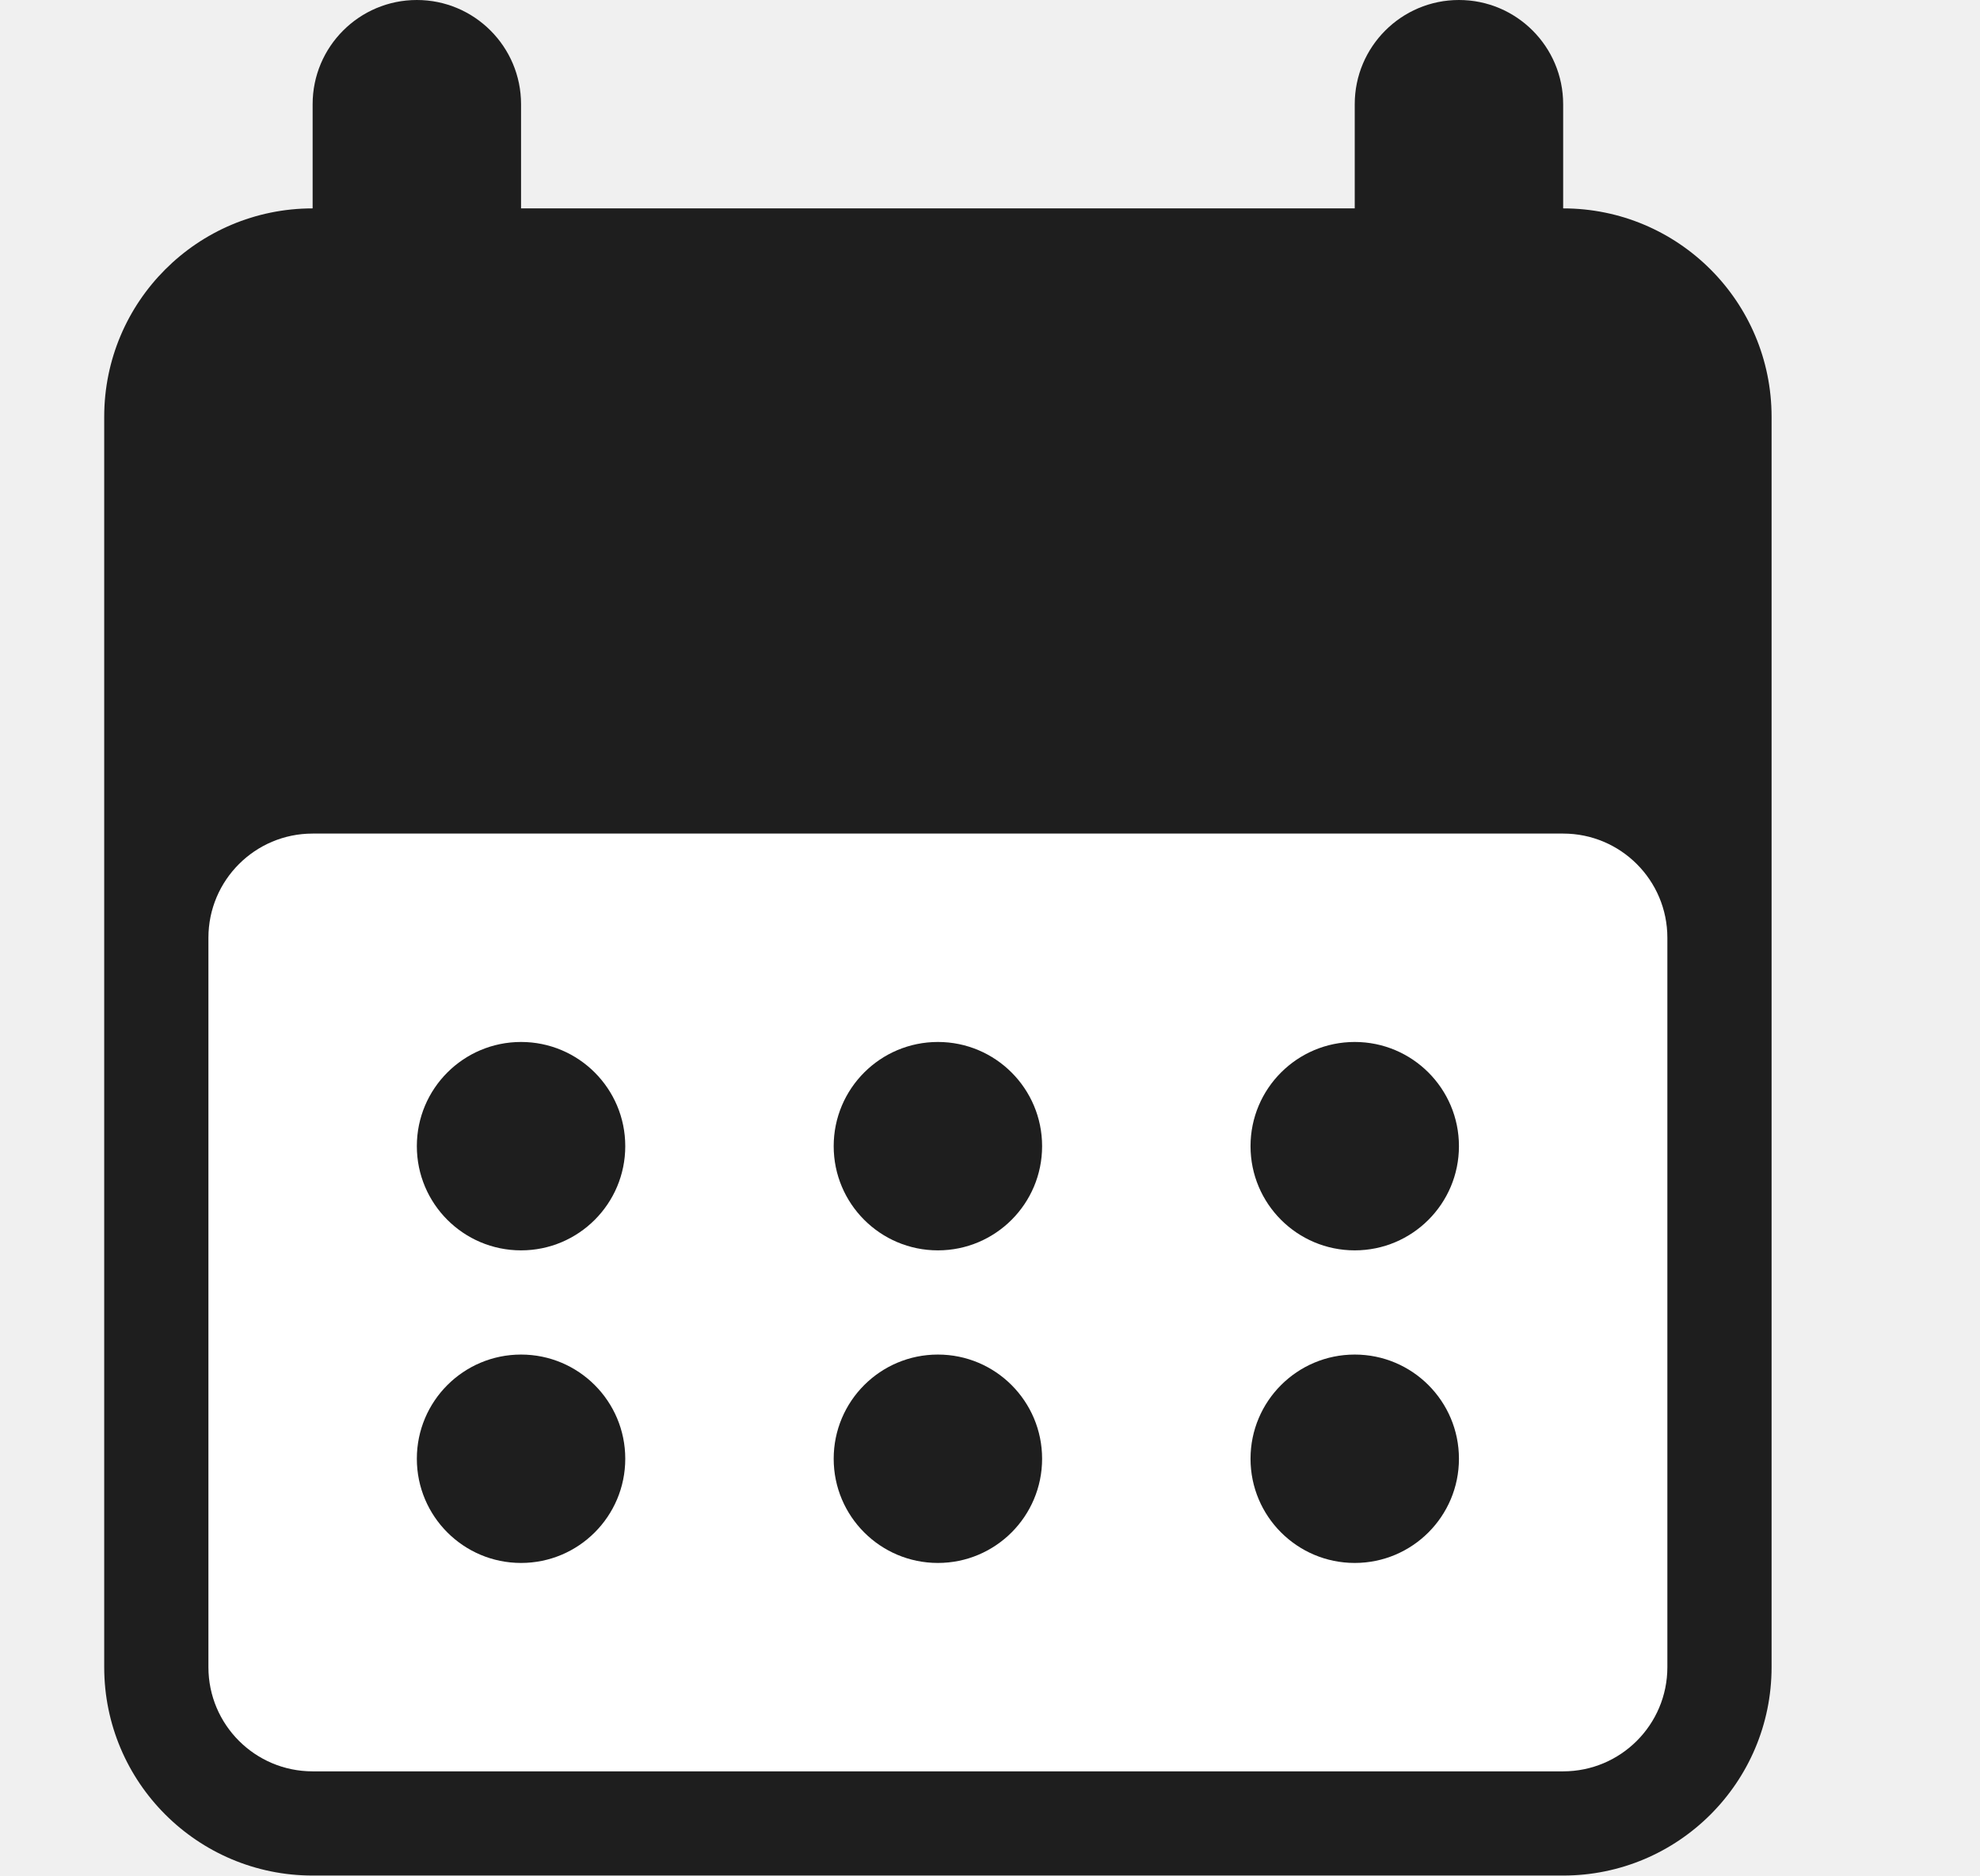
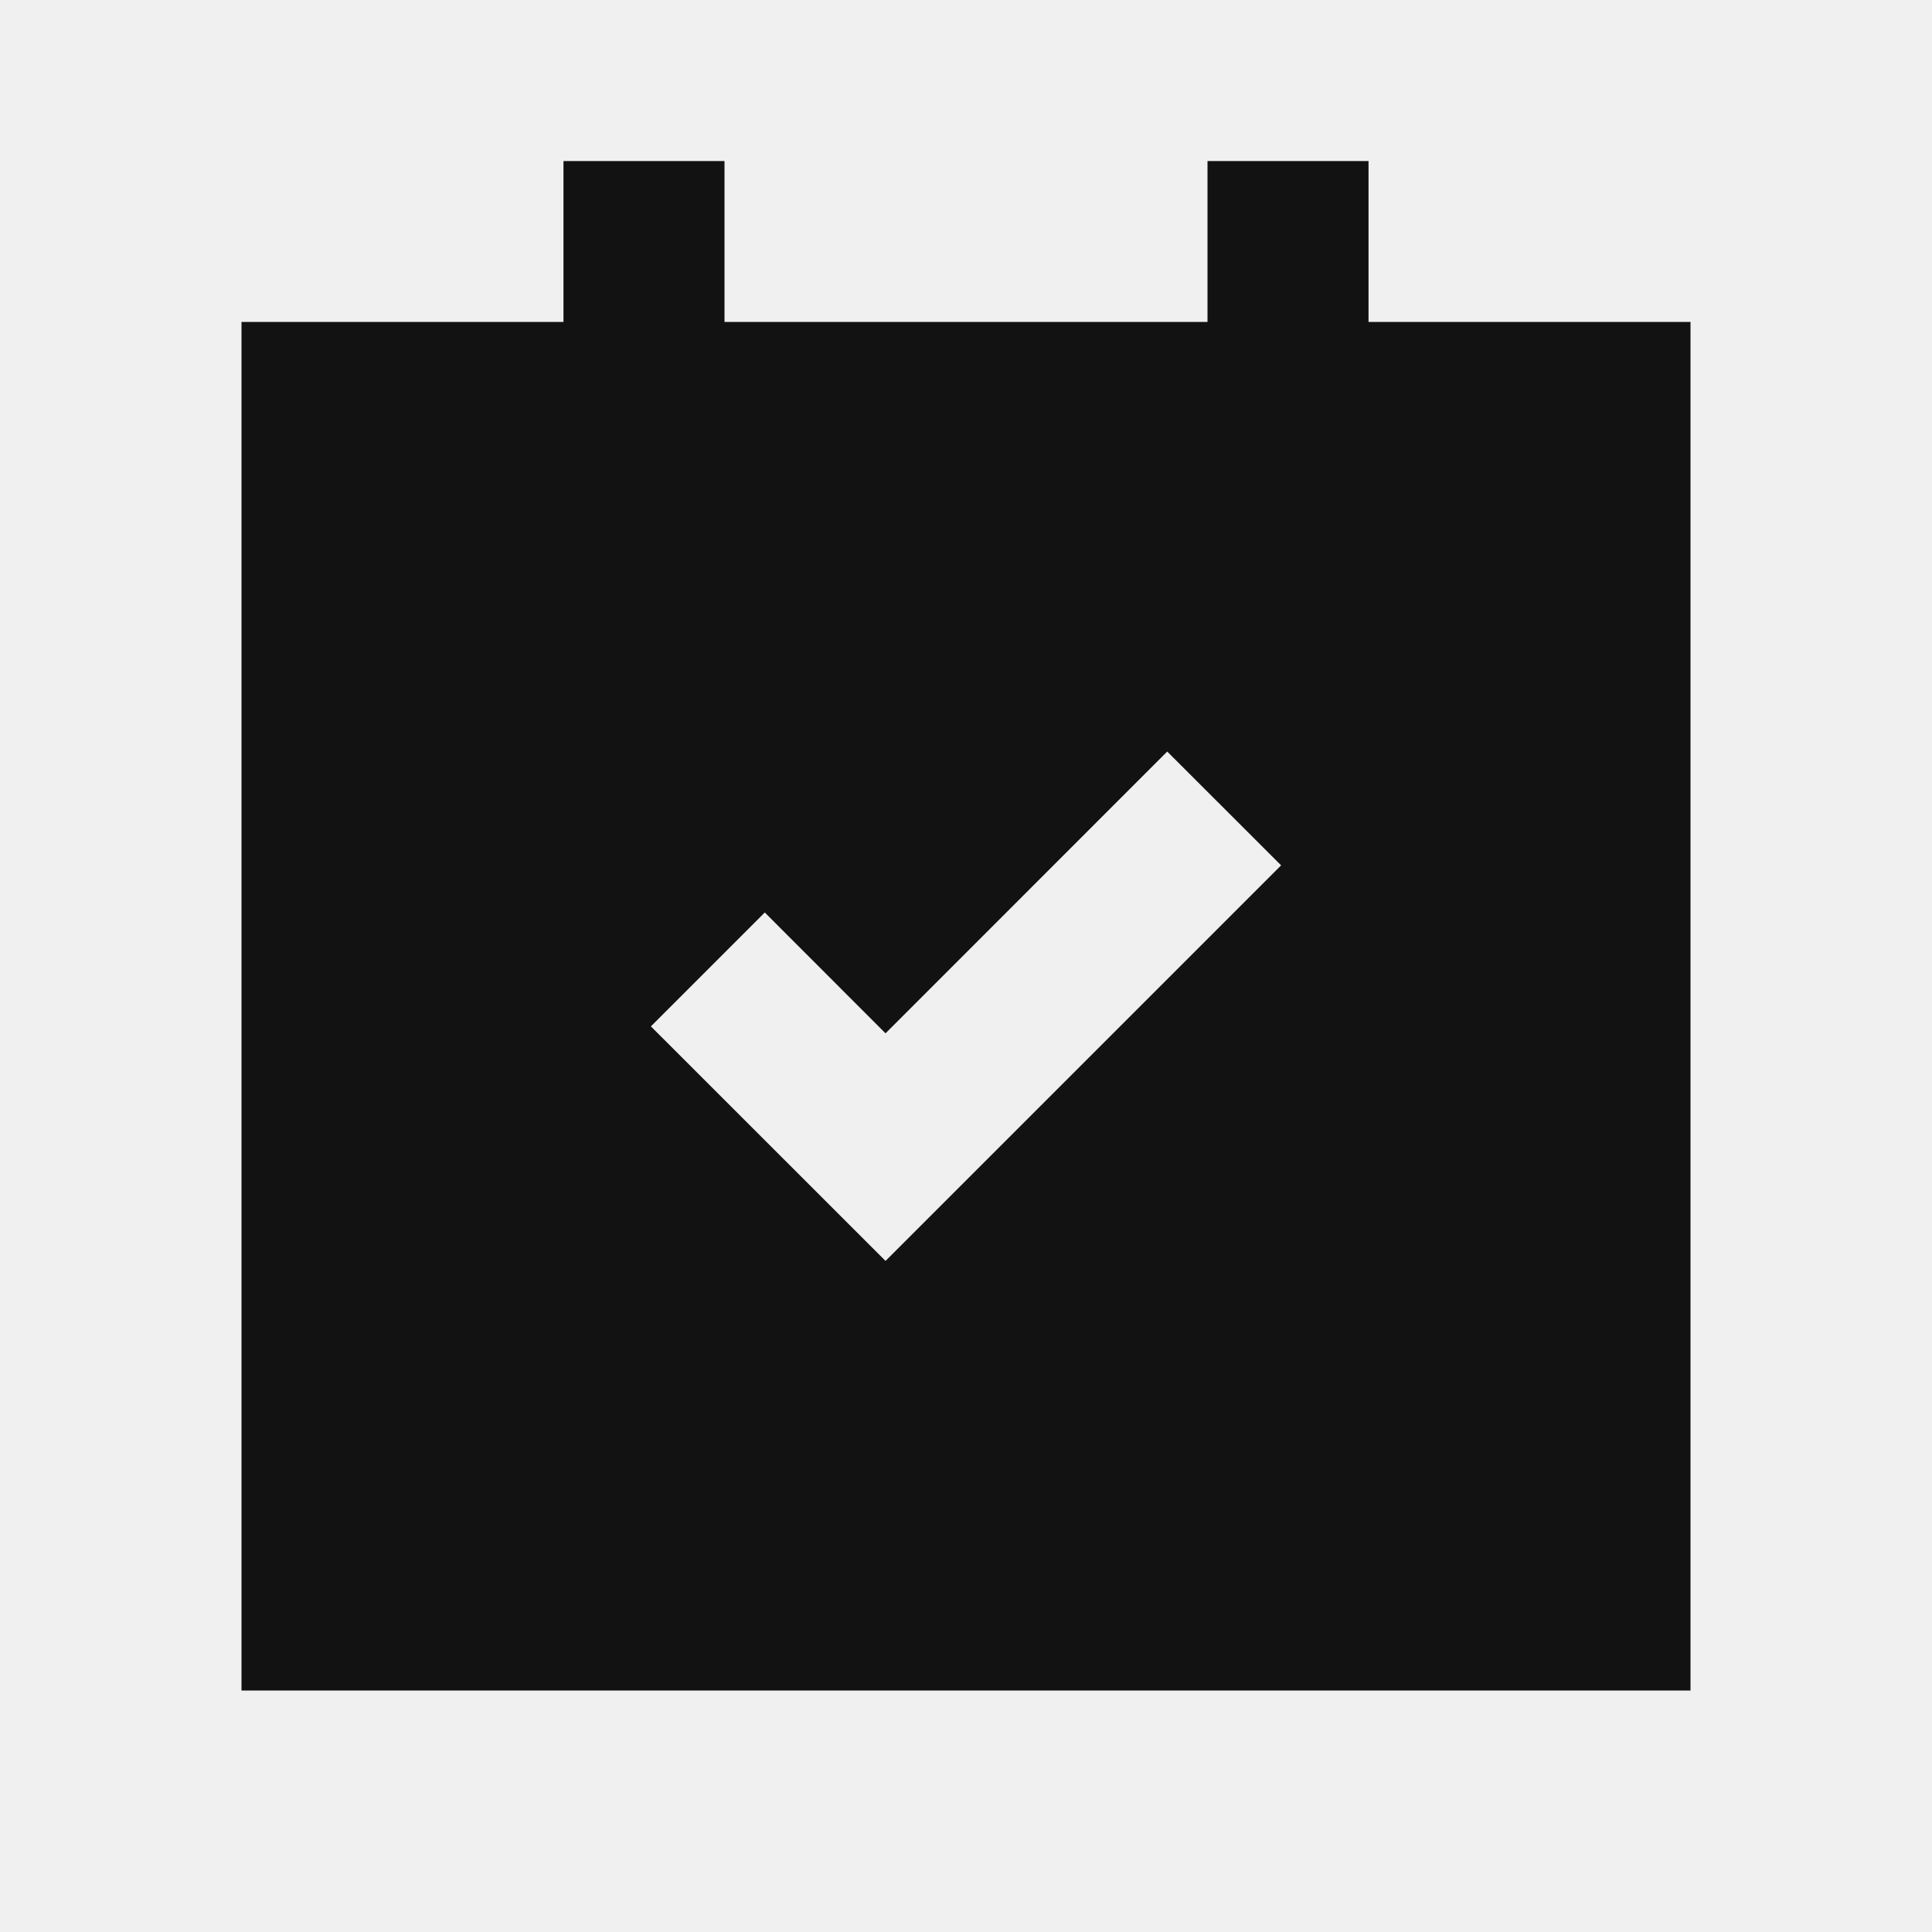
- <svg xmlns="http://www.w3.org/2000/svg" width="19" height="18" viewBox="0 0 19 18" fill="none">
-   <g id="Calender">
-     <rect id="Rectangle 5637" x="1" y="2" width="16" height="16" rx="2" fill="#1E1E1E" />
-     <path id="Line 57" d="M5 1C5 0.448 4.552 2.79981e-08 4 0C3.448 -2.79981e-08 3 0.448 3 1L5 1ZM3 1L3 5L5 5L5 1L3 1Z" fill="#1E1E1E" />
-     <path id="Line 58" d="M15 1C15 0.448 14.552 2.79981e-08 14 0C13.448 -2.79981e-08 13 0.448 13 1L15 1ZM13 1L13 5L15 5L15 1L13 1Z" fill="#1E1E1E" />
-     <rect id="Rectangle 5638" x="2" y="8" width="14" height="9" rx="1" fill="white" />
-     <circle id="Ellipse 347" cx="13" cy="11" r="1" fill="#1E1E1E" />
-     <circle id="Ellipse 351" cx="13" cy="14" r="1" fill="#1E1E1E" />
-     <circle id="Ellipse 348" cx="5" cy="11" r="1" fill="#1E1E1E" />
-     <circle id="Ellipse 352" cx="5" cy="14" r="1" fill="#1E1E1E" />
-     <circle id="Ellipse 349" cx="9" cy="11" r="1" fill="#1E1E1E" />
-     <circle id="Ellipse 353" cx="9" cy="14" r="1" fill="#1E1E1E" />
-   </g>
+ <svg xmlns="http://www.w3.org/2000/svg" width="20" height="20" viewBox="0 0 20 20" fill="none">
+   <path fill-rule="evenodd" clip-rule="evenodd" d="M5.833 3.333H2.5V17.5H17.5V3.333H14.167V1.667H12.5V3.333H7.5V1.667H5.833V3.333ZM13.262 8.958L9.167 13.053L6.738 10.625L7.917 9.446L9.167 10.697L12.083 7.78L13.262 8.958Z" fill="#121212" />
</svg>
